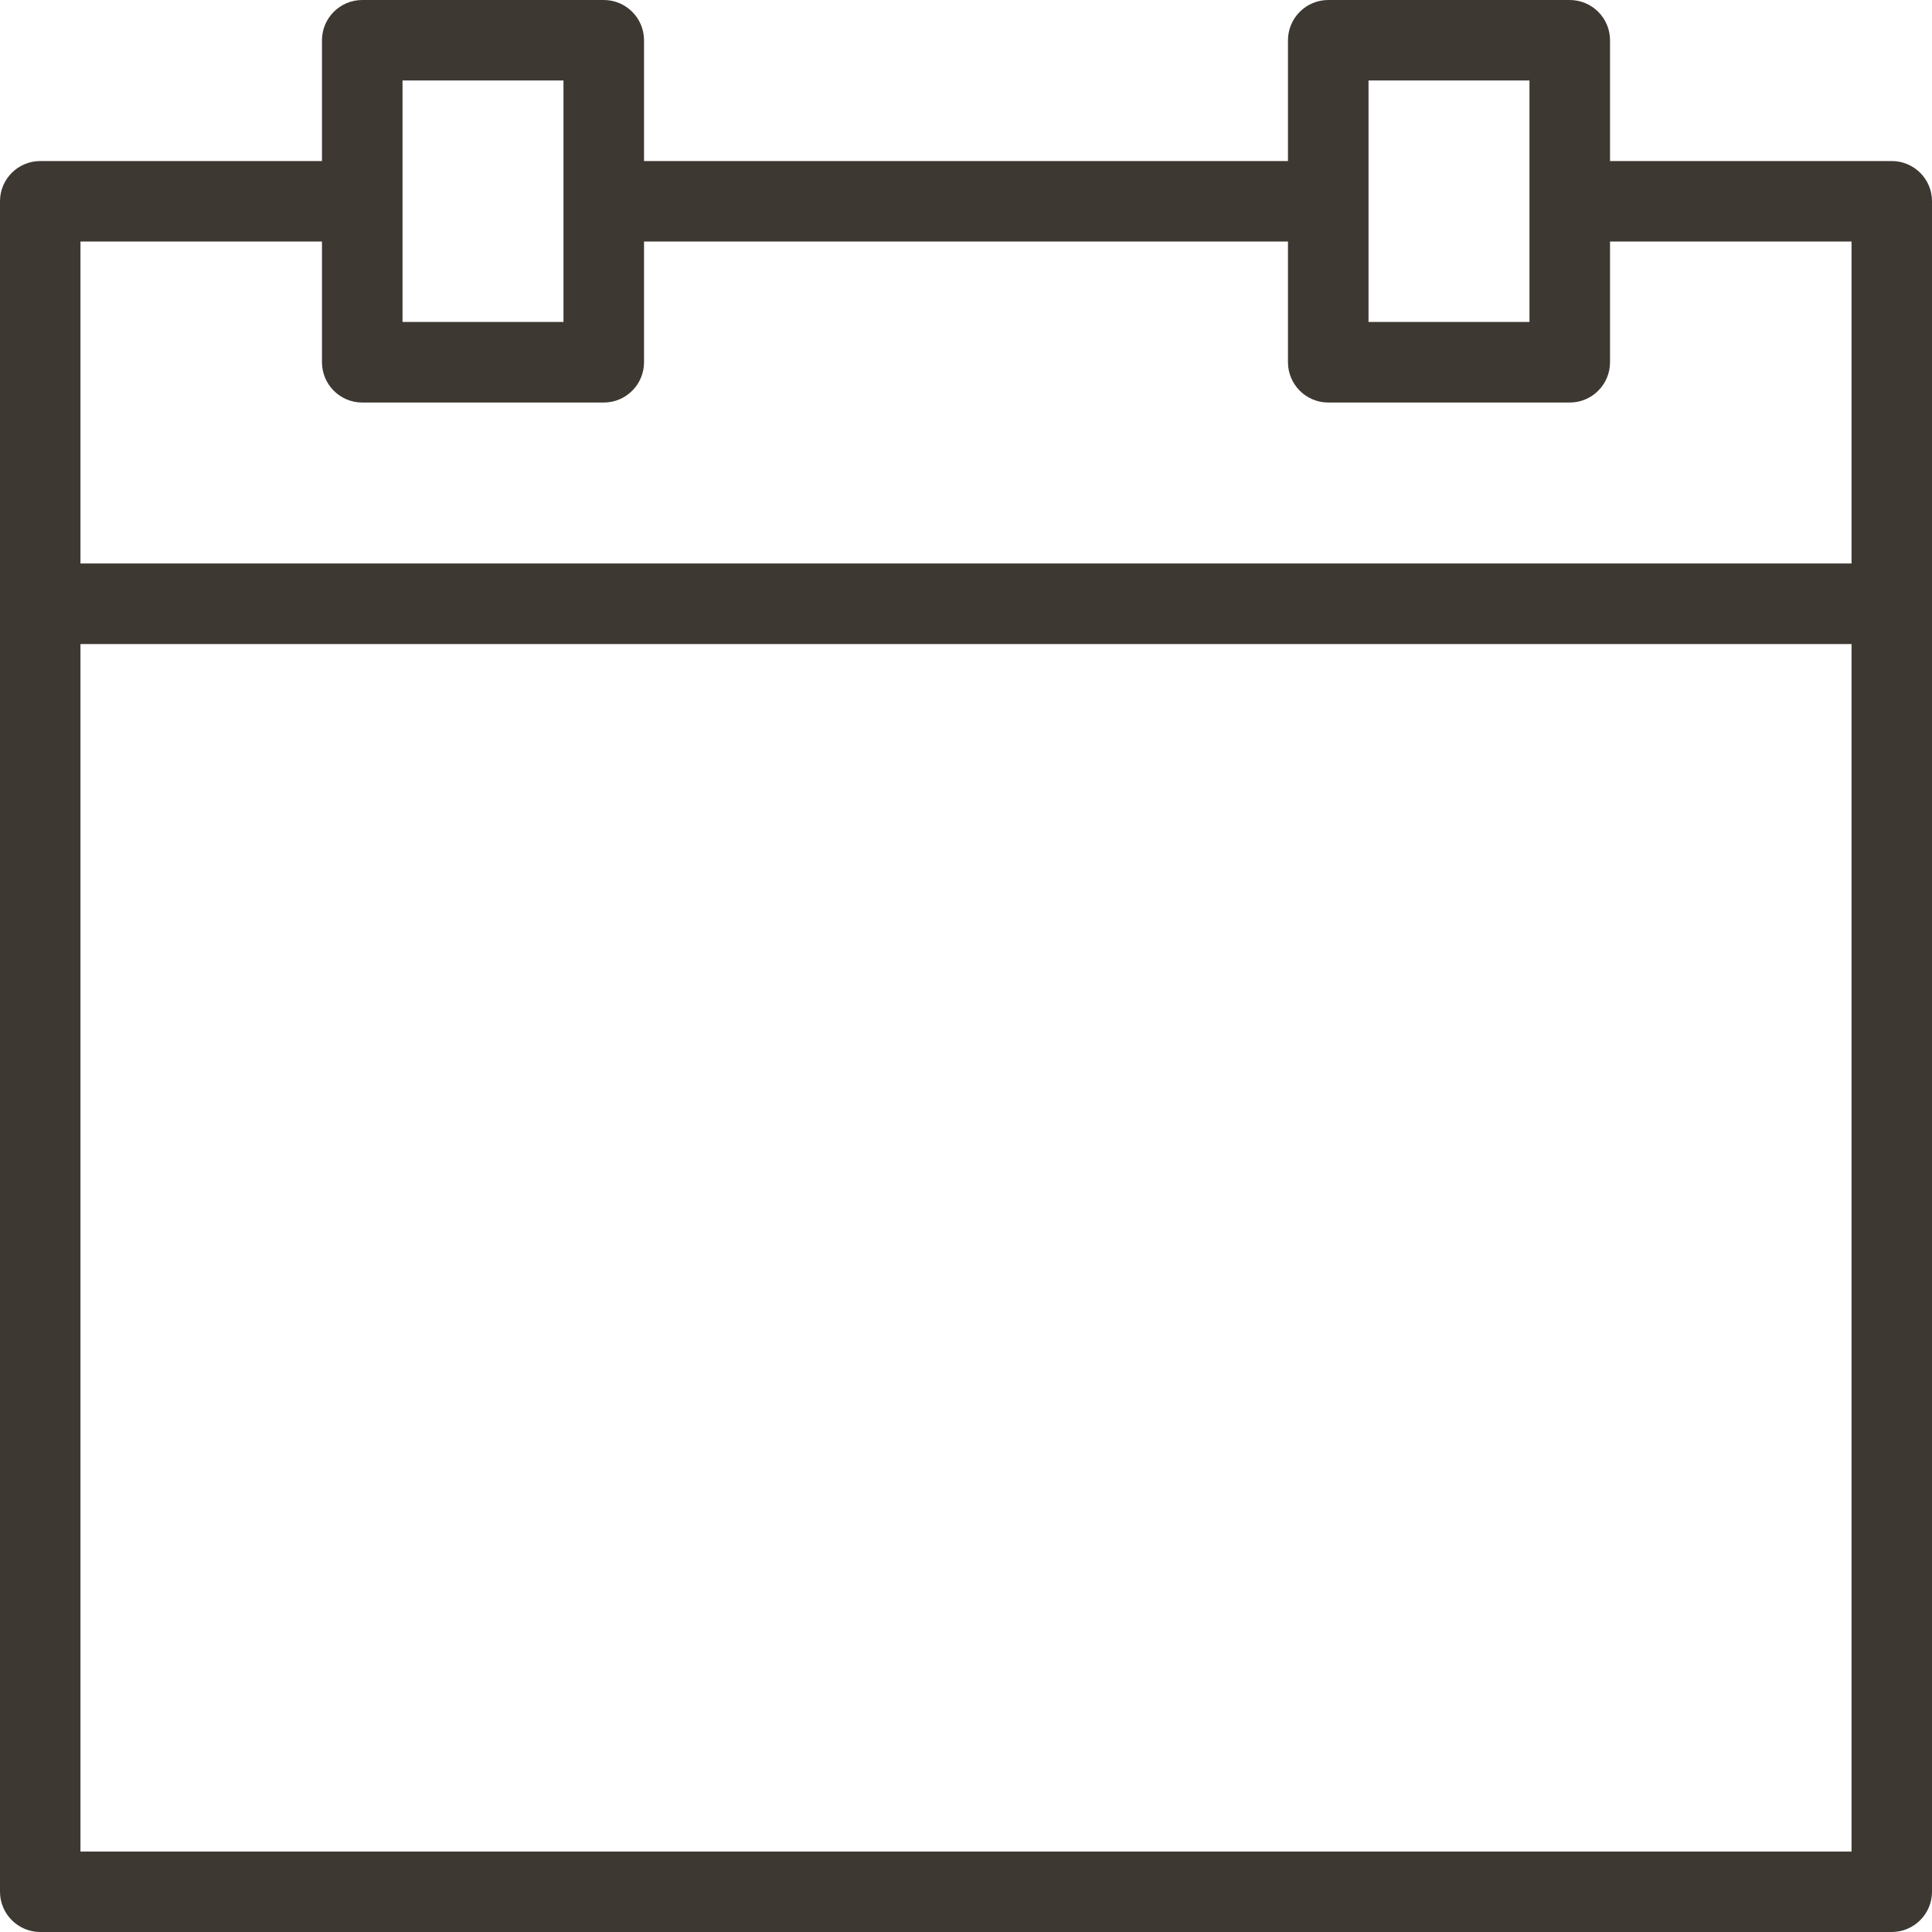
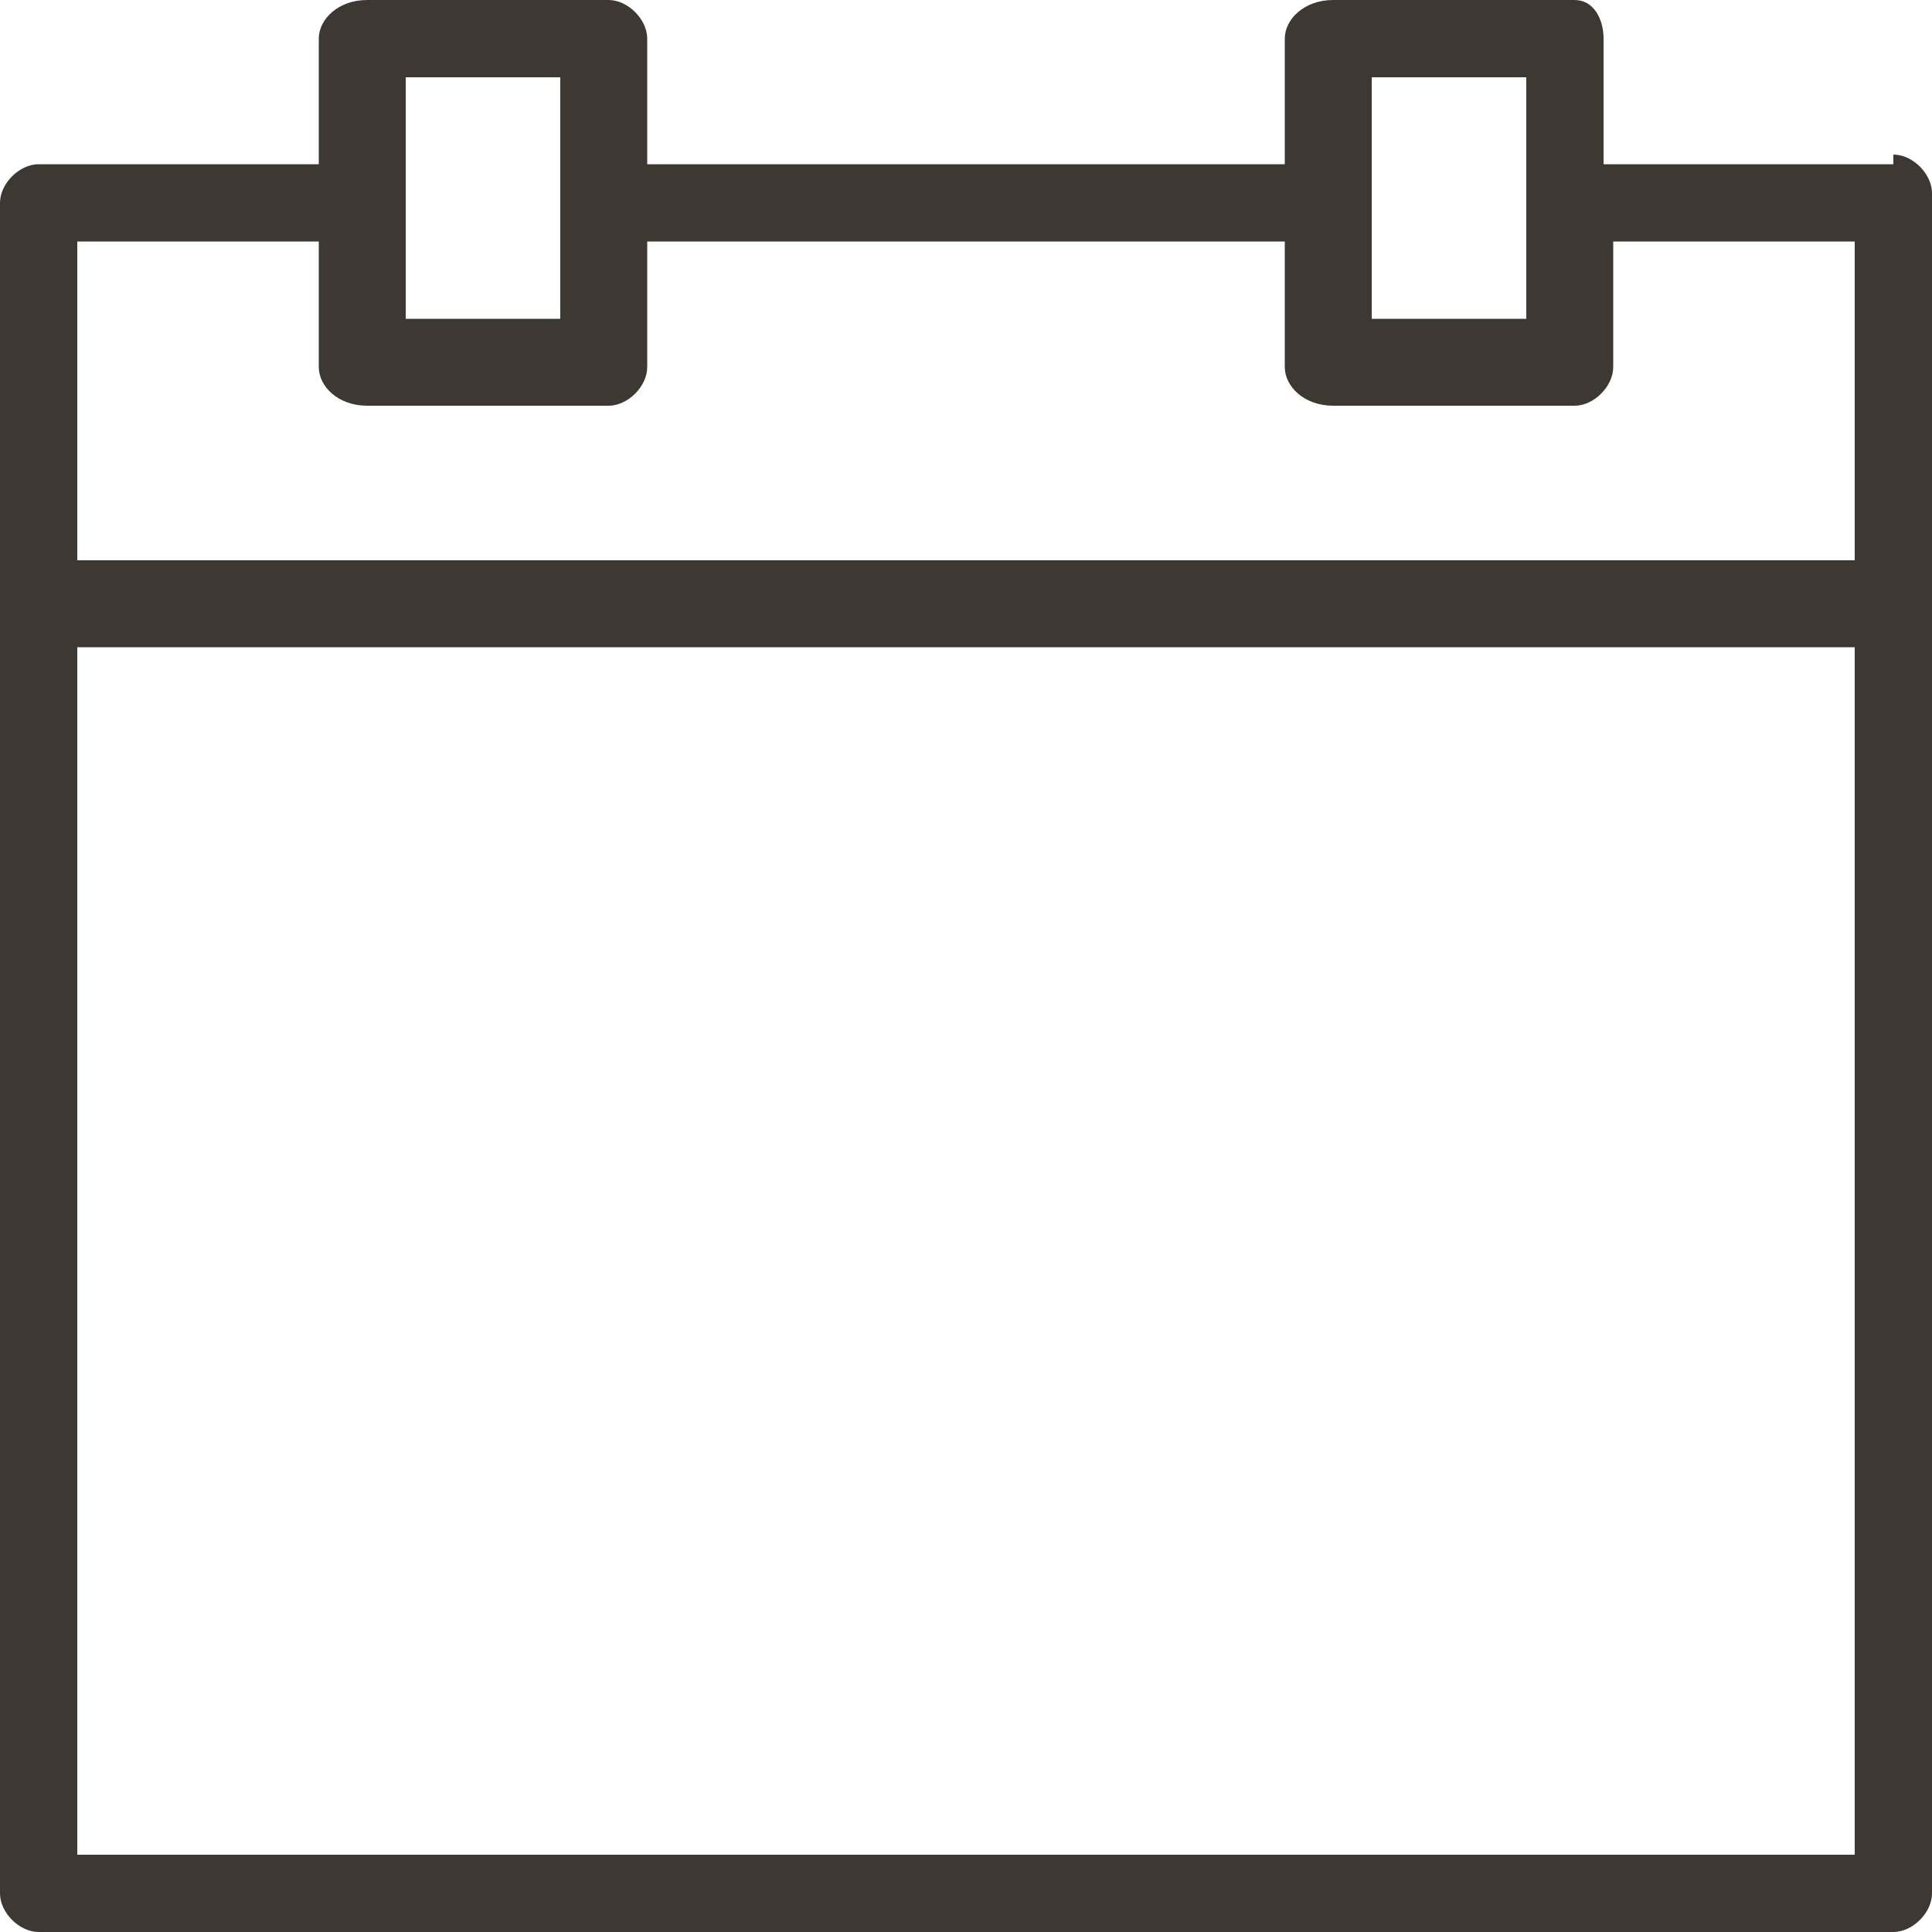
- <svg xmlns="http://www.w3.org/2000/svg" width="20px" height="20px" viewBox="0 0 20 20" version="1.1">
-   <g id="↳-1" stroke="none" stroke-width="1" fill="none" fill-rule="evenodd">
-     <g id="Kurs-detaljside" transform="translate(-918, -425)" fill="#3E3832">
-       <g id="Group-6" transform="translate(918, 424)">
-         <g id="tidspunkt">
-           <g id="Outline/22-time/calendar-3" transform="translate(0, 1)">
-             <path d="M19.583,1.667 L16.667,1.667 L16.667,0.417 C16.667,0.187 16.48,3.80140364e-13 16.25,3.80140364e-13 L13.75,3.80140364e-13 C13.52,3.80140364e-13 13.333,0.187 13.333,0.417 L13.333,1.667 L6.667,1.667 L6.667,0.417 C6.667,0.187 6.48,3.80140364e-13 6.25,3.80140364e-13 L3.75,3.80140364e-13 C3.52,3.80140364e-13 3.333,0.187 3.333,0.417 L3.333,1.667 L0.417,1.667 C0.187,1.667 -3.55271368e-15,1.853 -3.55271368e-15,2.083 L-3.55271368e-15,19.583 C-3.55271368e-15,19.813 0.187,20 0.417,20 L19.583,20 C19.813,20 20,19.813 20,19.583 L20,2.083 C20,1.853 19.813,1.667 19.583,1.667 Z M14.167,0.833 L15.833,0.833 L15.833,3.333 L14.167,3.333 L14.167,0.833 Z M4.167,0.833 L5.833,0.833 L5.833,3.333 L4.167,3.333 L4.167,0.833 Z M3.333,2.5 L3.333,3.75 C3.333,3.98 3.52,4.167 3.75,4.167 L6.25,4.167 C6.48,4.167 6.667,3.98 6.667,3.75 L6.667,2.5 L13.333,2.5 L13.333,3.75 C13.333,3.98 13.52,4.167 13.75,4.167 L16.25,4.167 C16.48,4.167 16.667,3.98 16.667,3.75 L16.667,2.5 L19.167,2.5 L19.167,5.833 L0.833,5.833 L0.833,2.5 L3.333,2.5 Z M0.833,19.167 L0.833,6.667 L19.167,6.667 L19.167,19.167 L0.833,19.167 Z" id="Combined-Shape" />
-           </g>
-         </g>
-       </g>
-     </g>
-   </g>
+ <svg xmlns="http://www.w3.org/2000/svg" width="20" height="20">
+   <path d="M19.6 1.7h-3V.4c0-.2-.1-.4-.3-.4h-2.5c-.3 0-.5.2-.5.4v1.3H6.7V.4c0-.2-.2-.4-.4-.4H3.8c-.3 0-.5.2-.5.4v1.3H.4c-.2 0-.4.2-.4.4v17.5c0 .2.2.4.4.4h19.2c.2 0 .4-.2.4-.4V2c0-.2-.2-.4-.4-.4zM14.2.8h1.6v2.5h-1.6V.8zm-10 0h1.6v2.5H4.2V.8zm-.9 1.7v1.3c0 .2.2.4.5.4h2.5c.2 0 .4-.2.4-.4V2.5h6.6v1.3c0 .2.2.4.5.4h2.5c.2 0 .4-.2.4-.4V2.5h2.5v3.3H.8V2.5h2.5zM.8 19.2V6.7h18.4v12.5H.8z" fill="#3E3832" fill-rule="evenodd" />
</svg>
